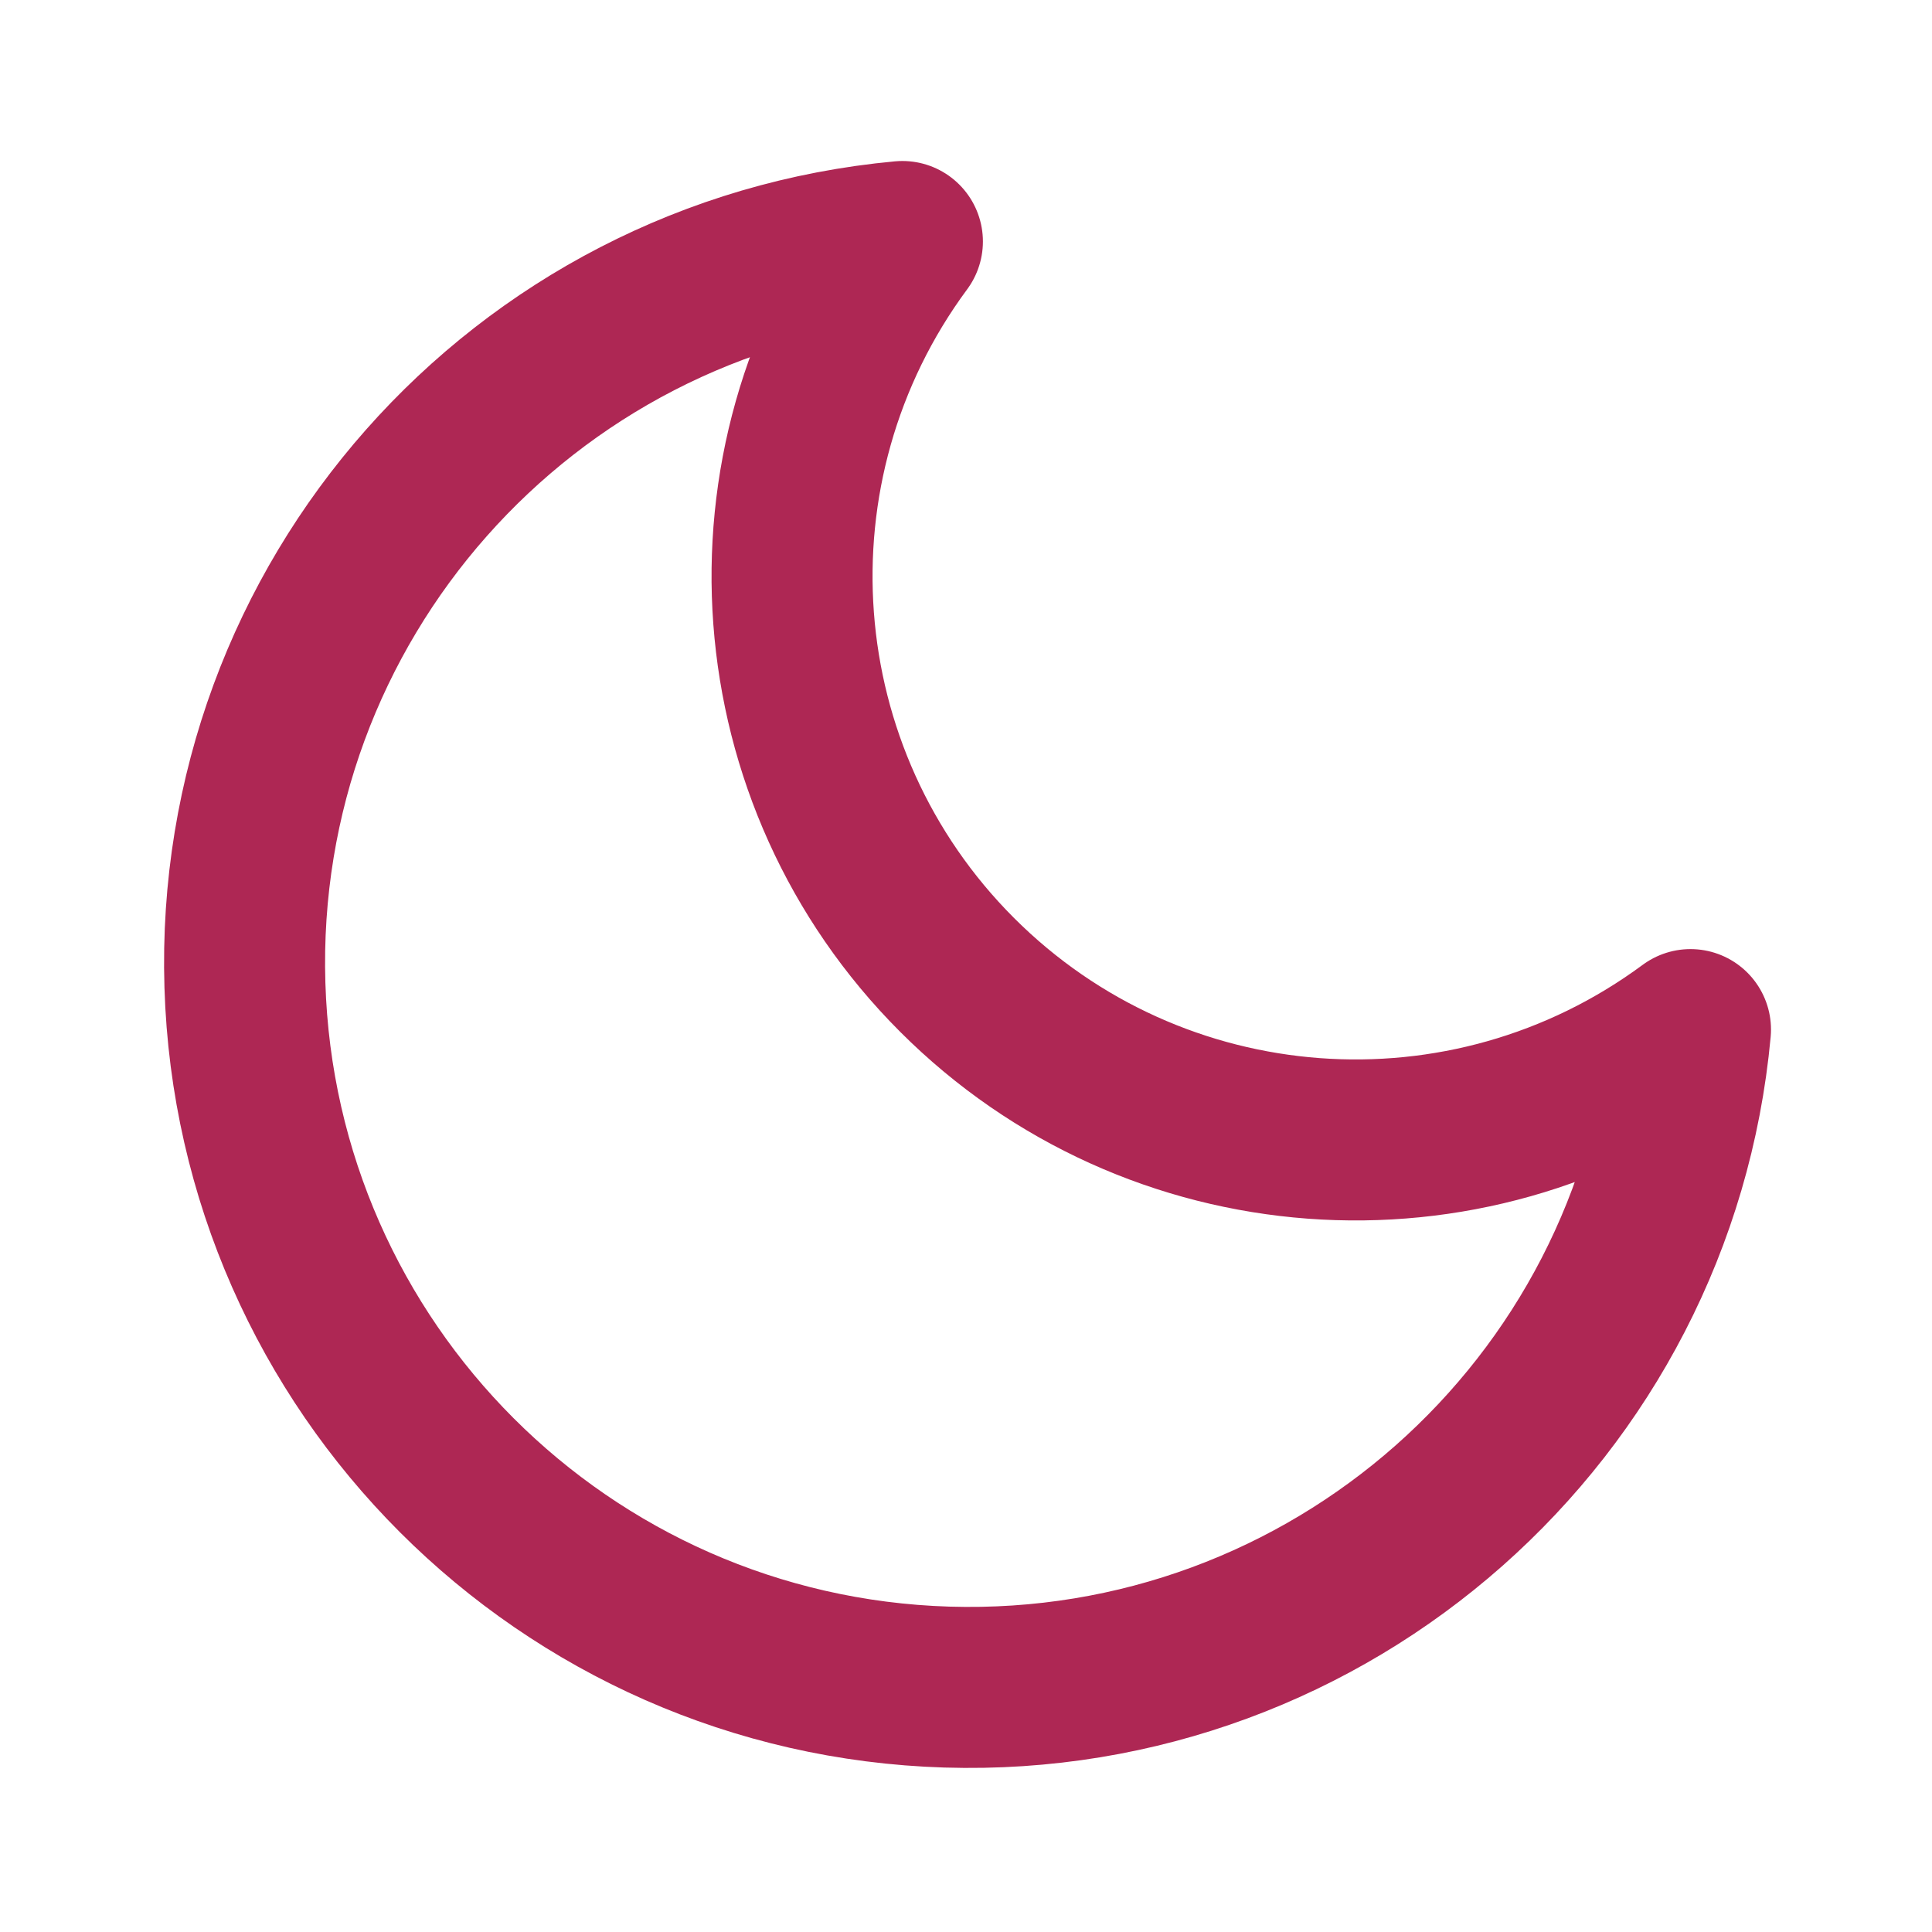
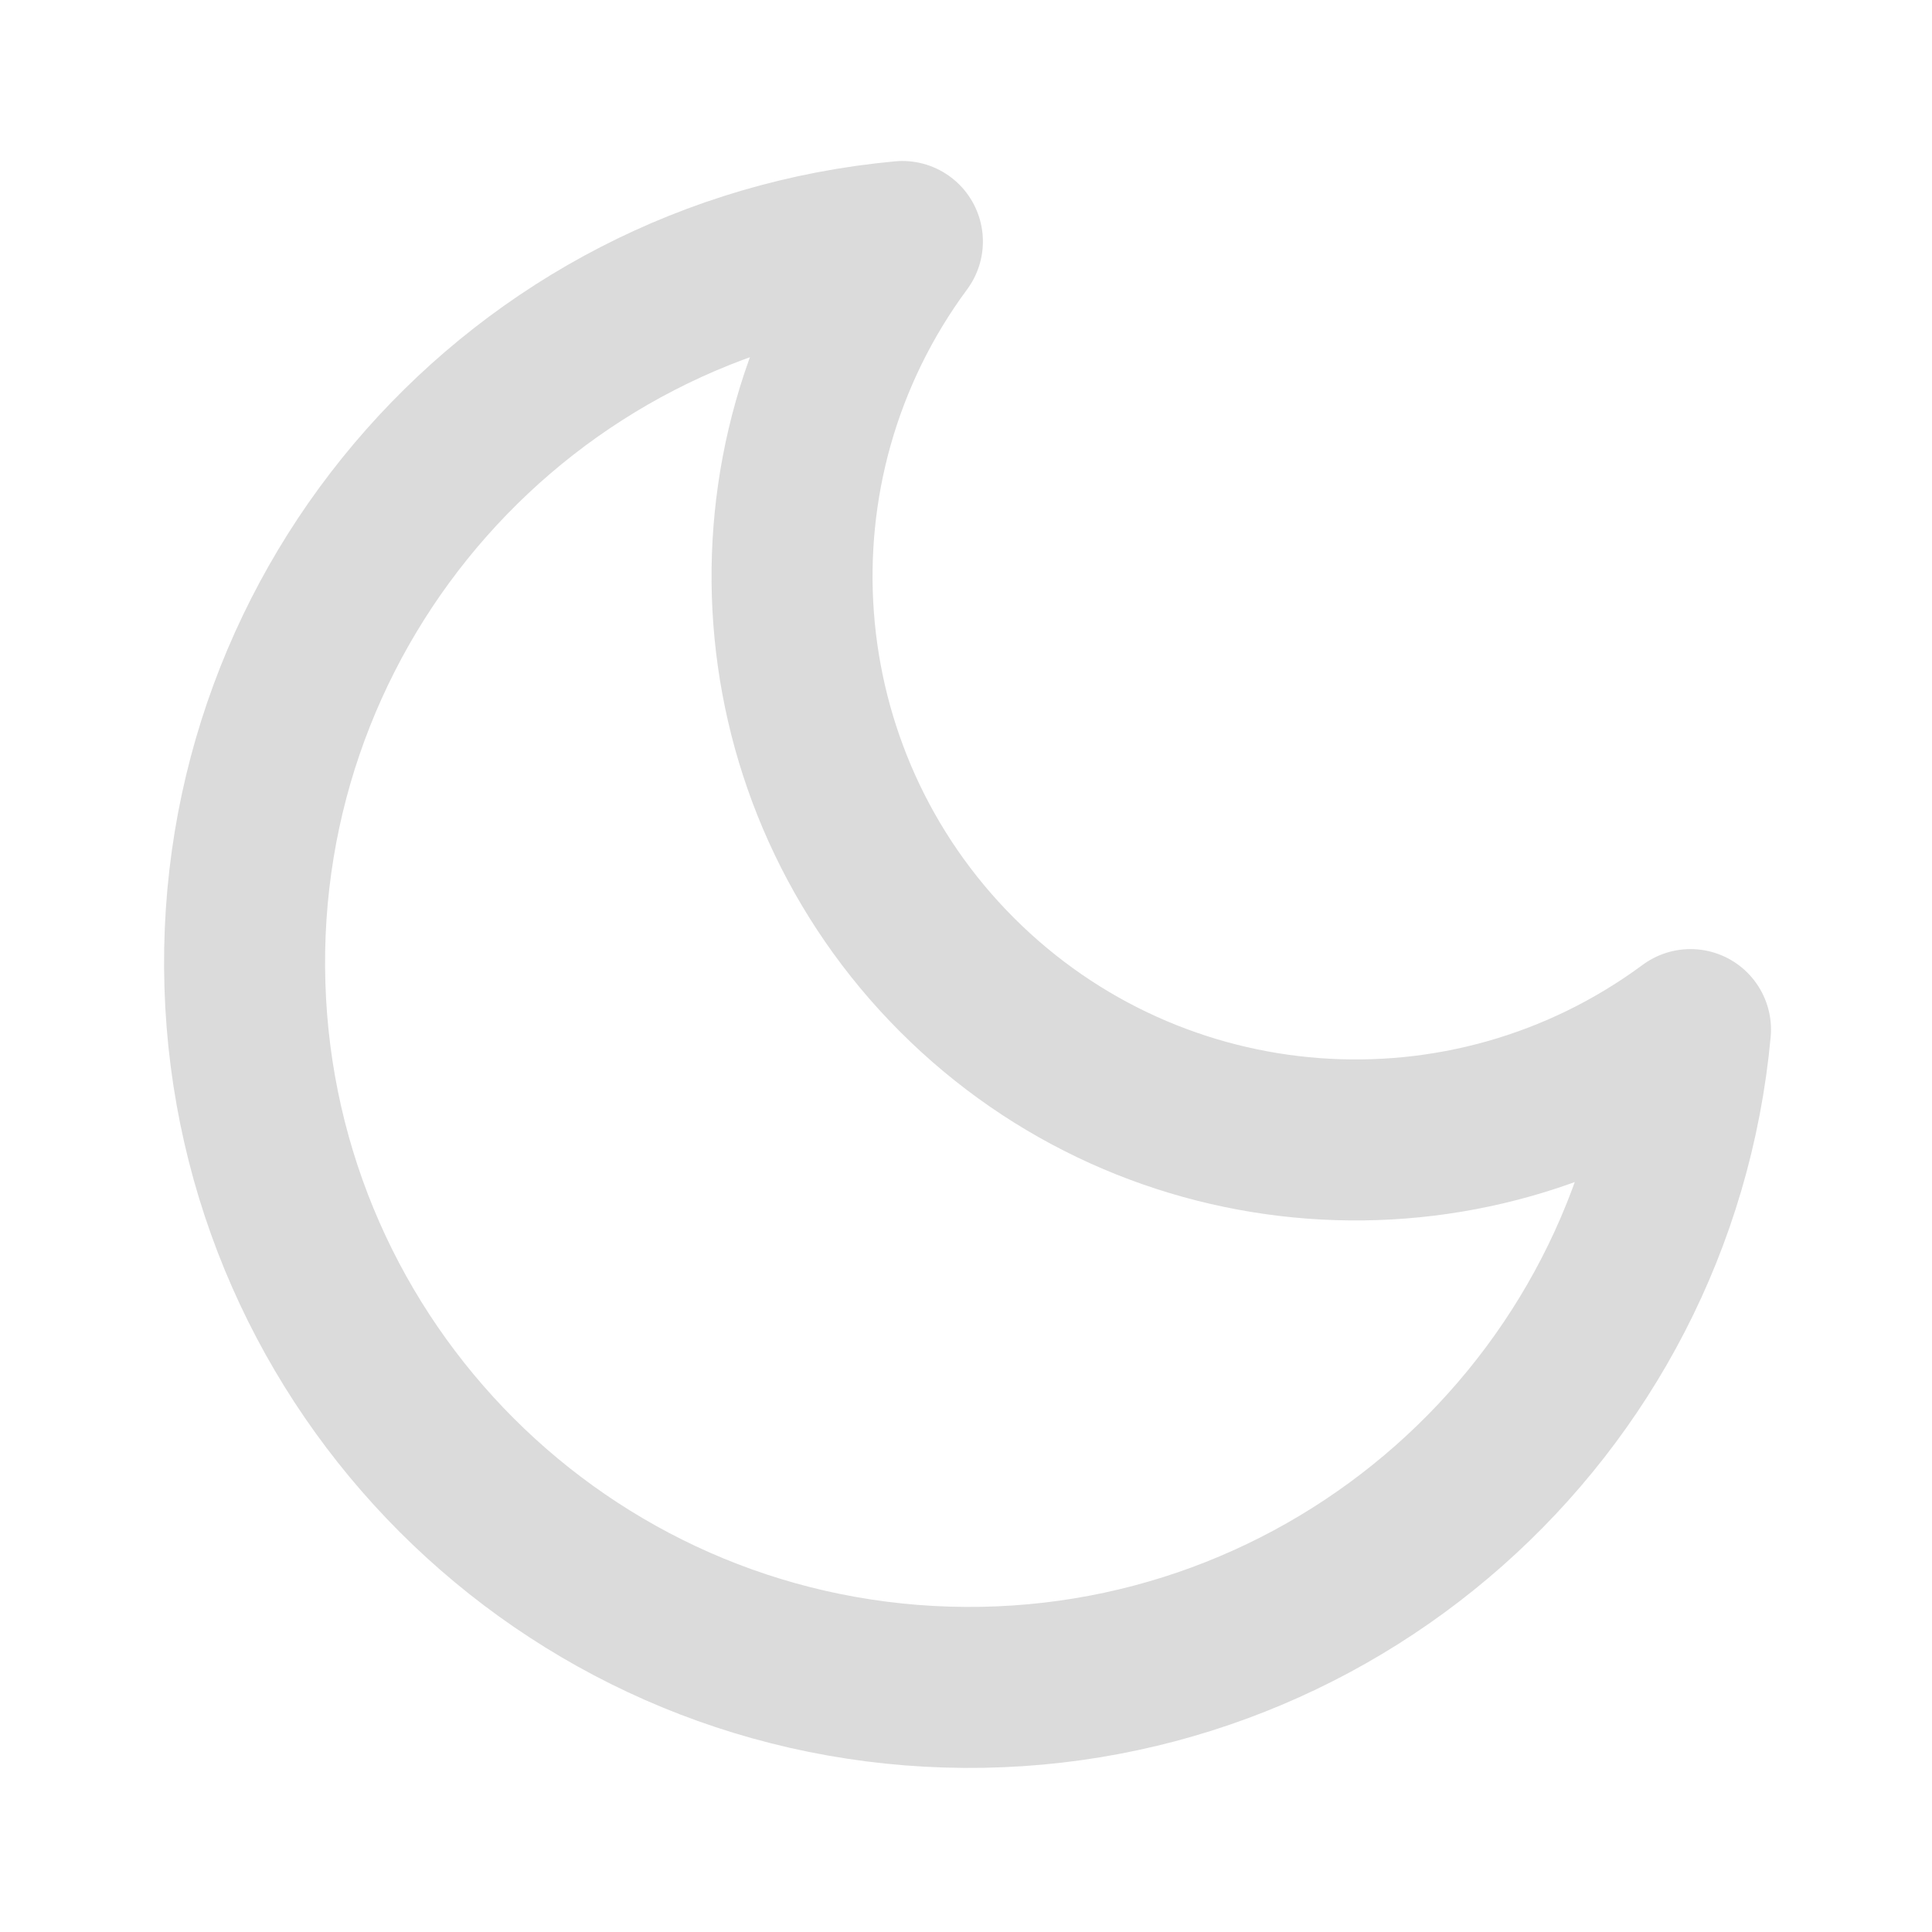
- <svg xmlns="http://www.w3.org/2000/svg" width="32" height="32" viewBox="0 0 24 24" fill="none" stroke="#ae2754" stroke-width="2" stroke-linecap="round" stroke-linejoin="round" class="feather feather-moon">
+ <svg xmlns="http://www.w3.org/2000/svg" width="28" height="28" viewBox="0 0 24 24" fill="none" stroke="#dbdbdb" stroke-width="2" stroke-linecap="round" stroke-linejoin="round" class="feather feather-moon">
  <path d="M21 12.79A9 9 0 1 1 11.21 3 7 7 0 0 0 21 12.79z" />
</svg>
